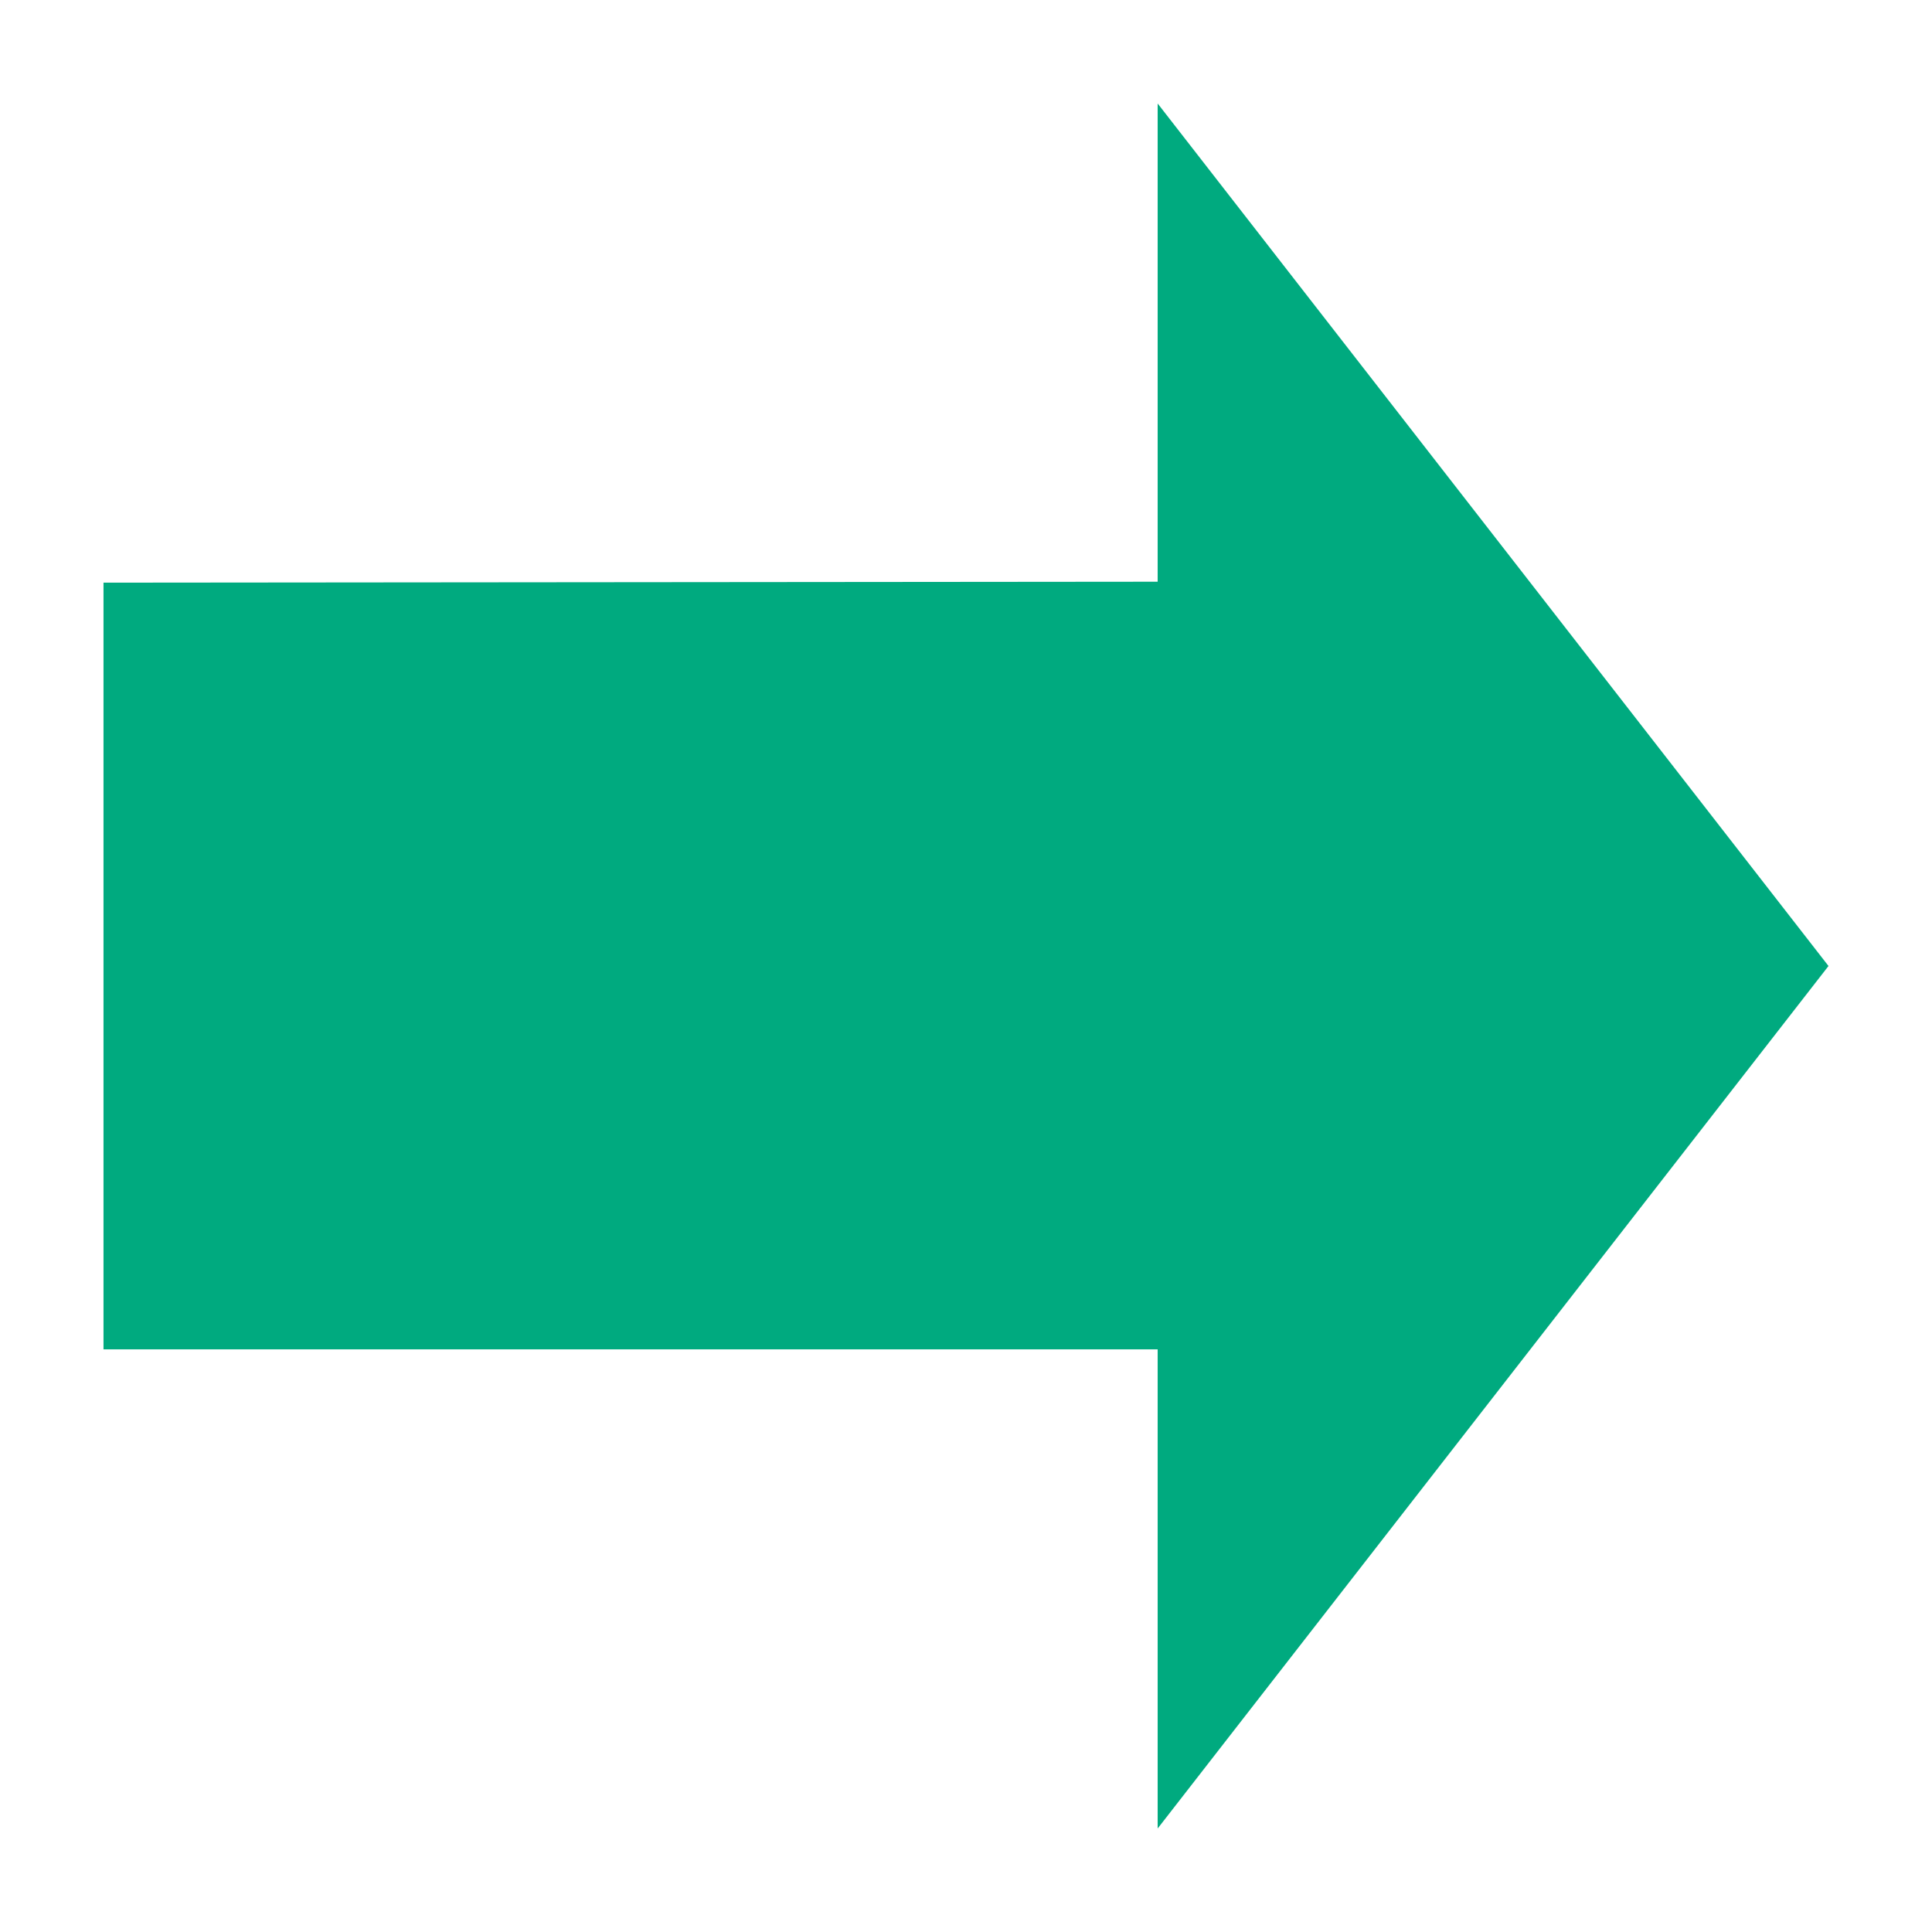
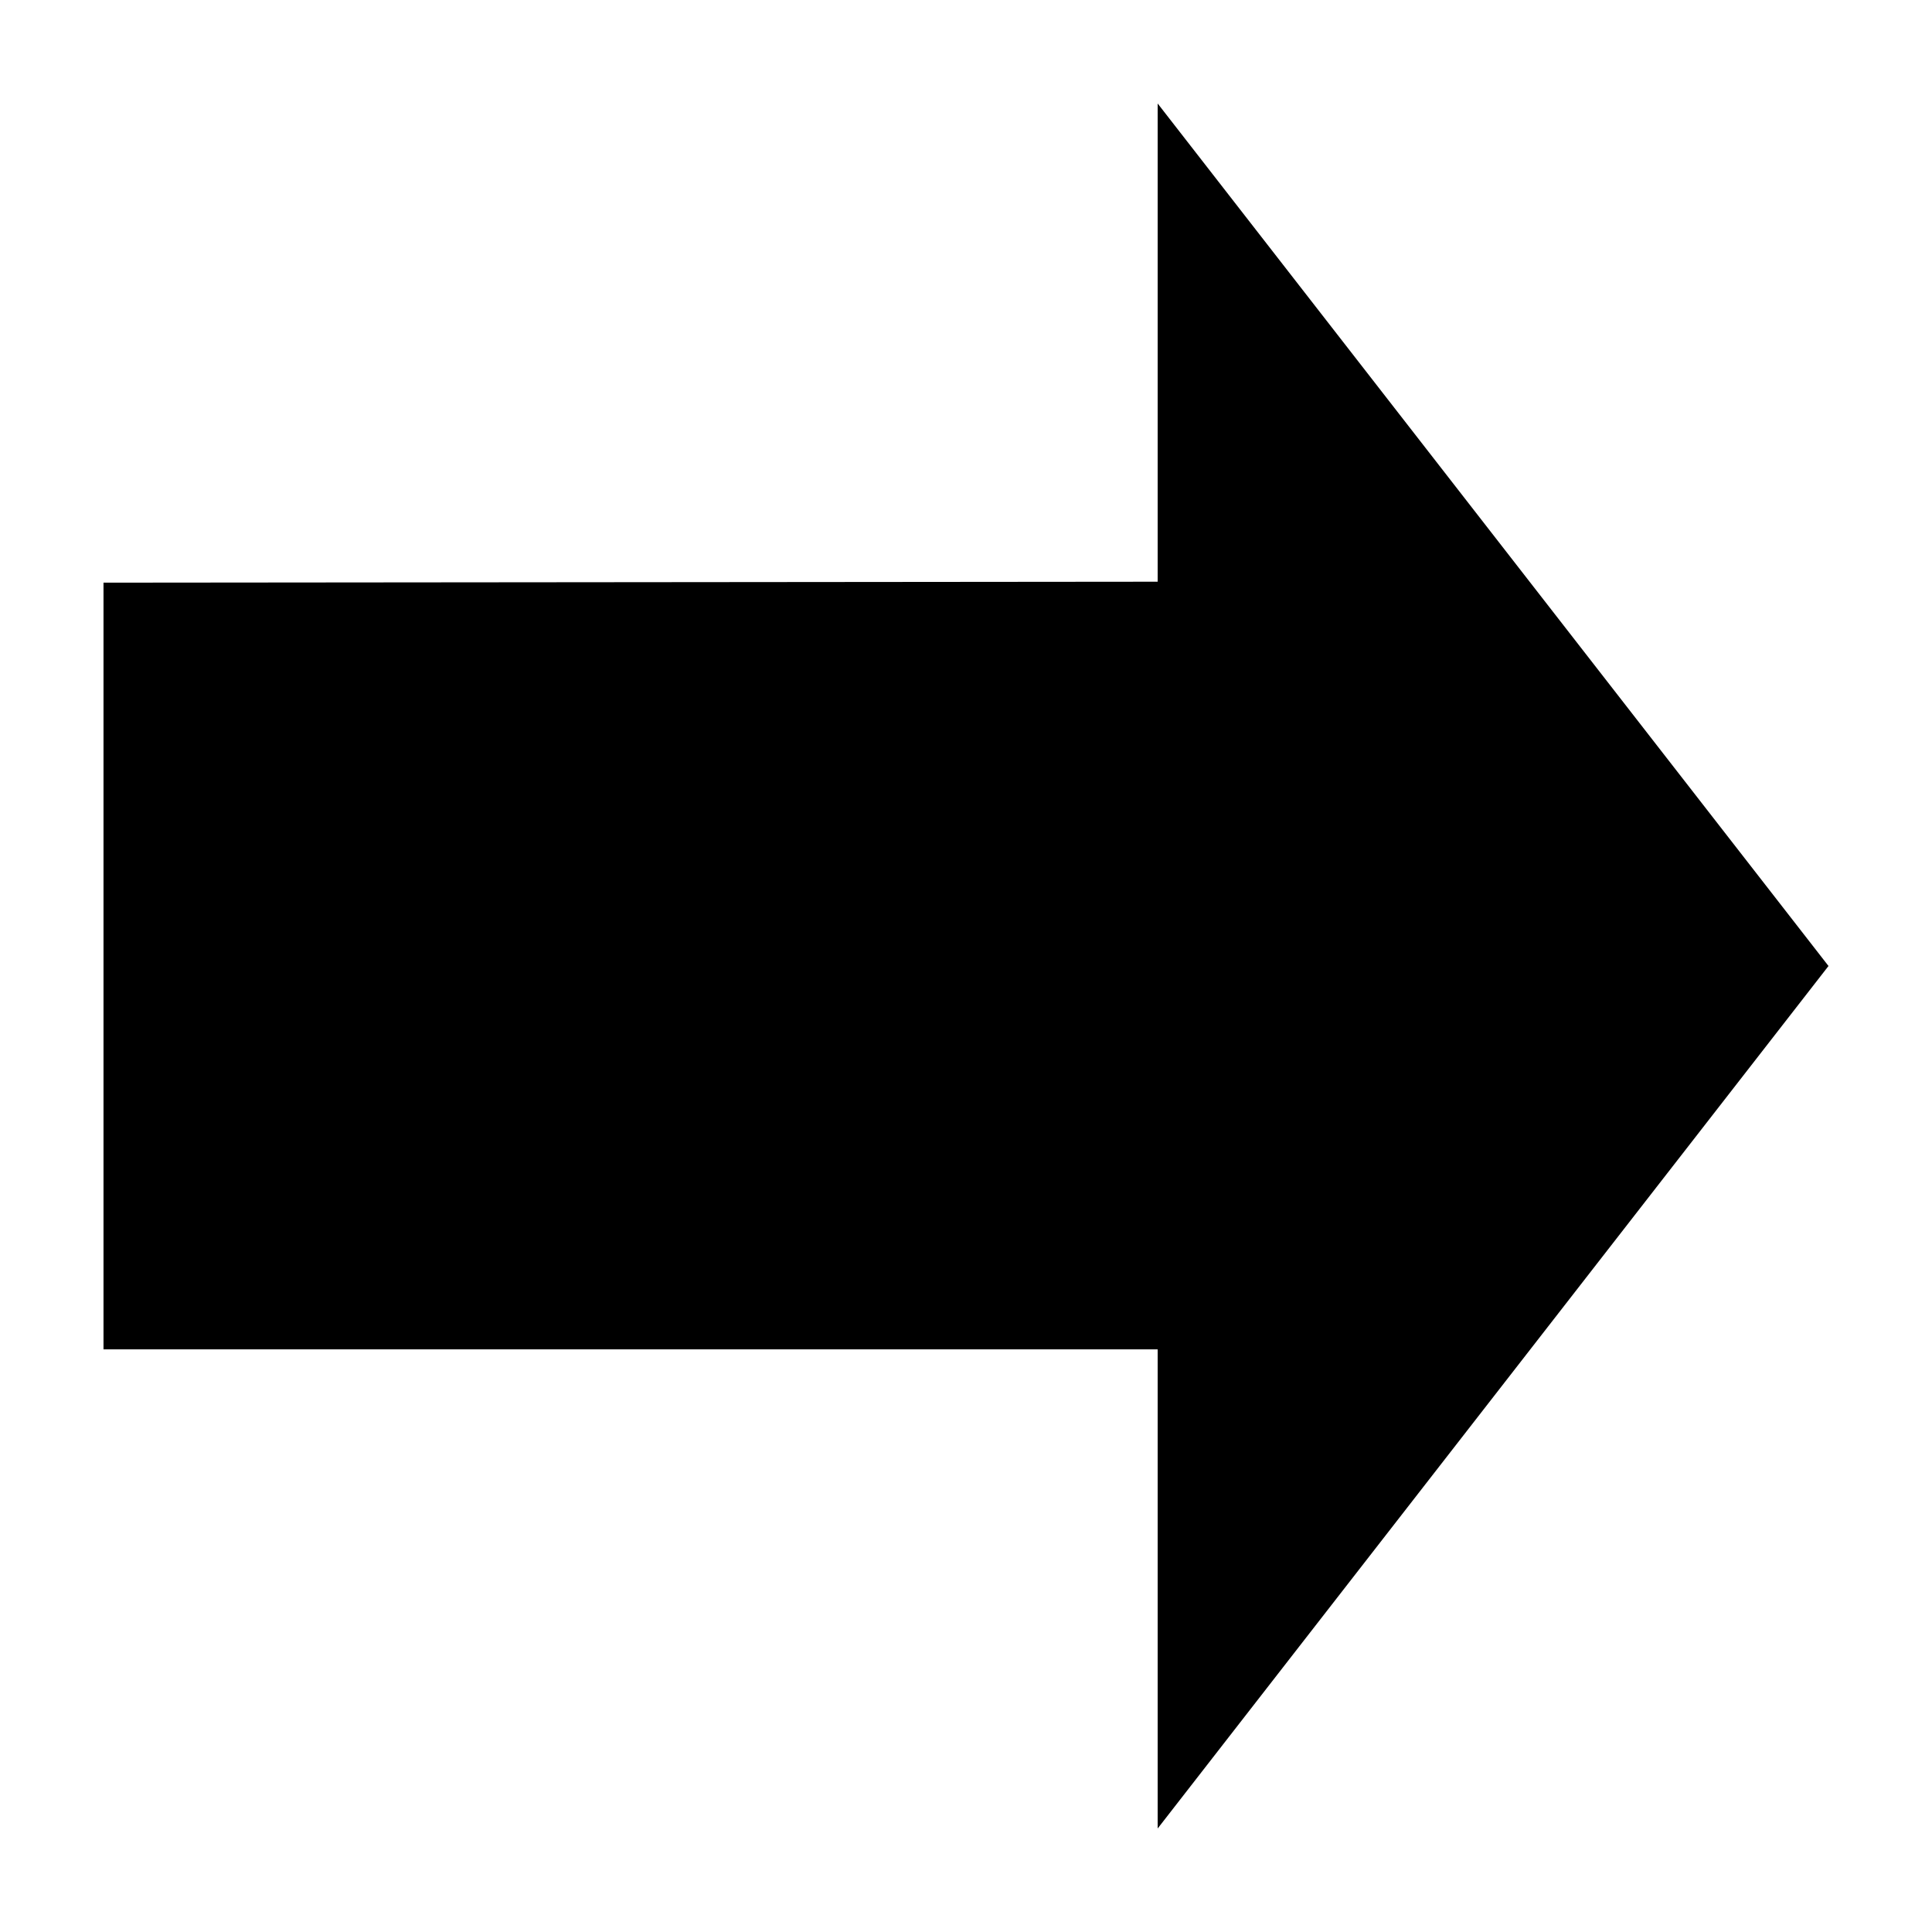
<svg xmlns="http://www.w3.org/2000/svg" width="84" height="84" viewBox="0 0 84 84" fill="none">
-   <path d="M79.5 42L50.333 4.5L50.333 25.292L4.5 25.333L4.5 58.667H50.333V79.5L79.5 42Z" fill="#00aa7f" stroke-width="8.333" stroke-linecap="round" stroke-linejoin="round" />
+   <path d="M79.5 42L50.333 4.5L50.333 25.292L4.5 25.333L4.5 58.667H50.333V79.5L79.5 42Z" fill="#000000" stroke-width="8.333" stroke-linecap="round" stroke-linejoin="round" />
</svg>
